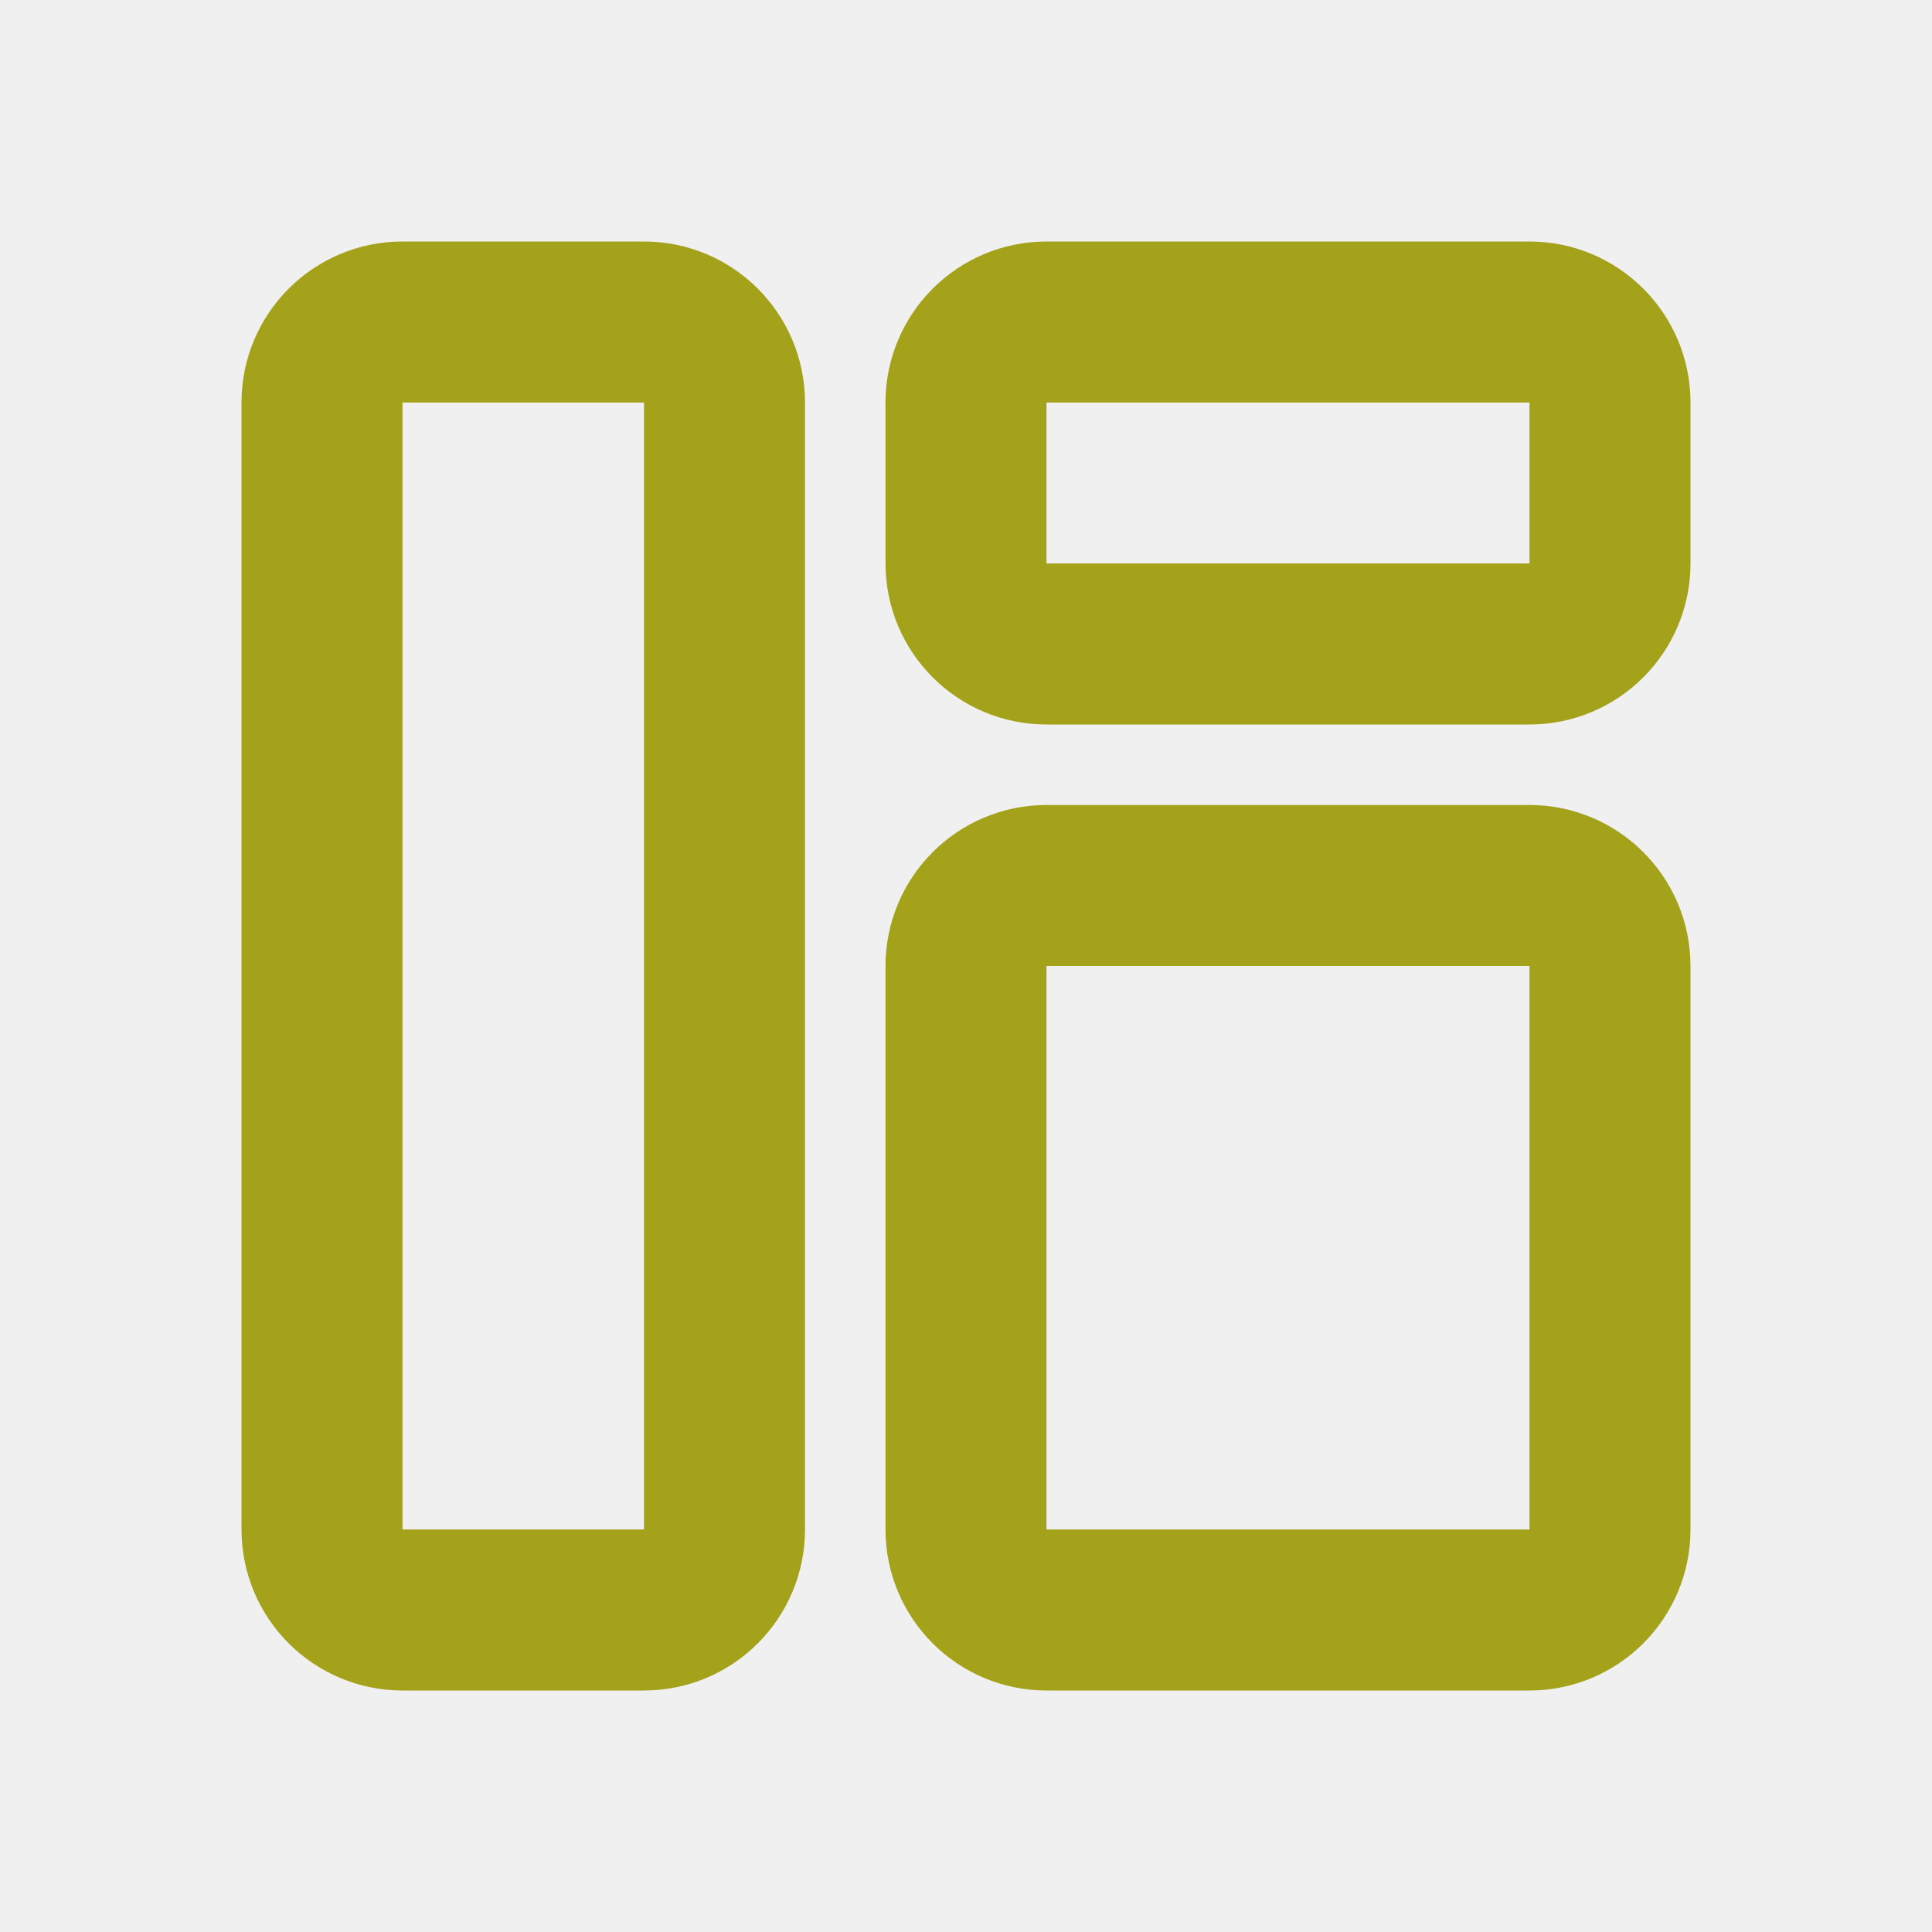
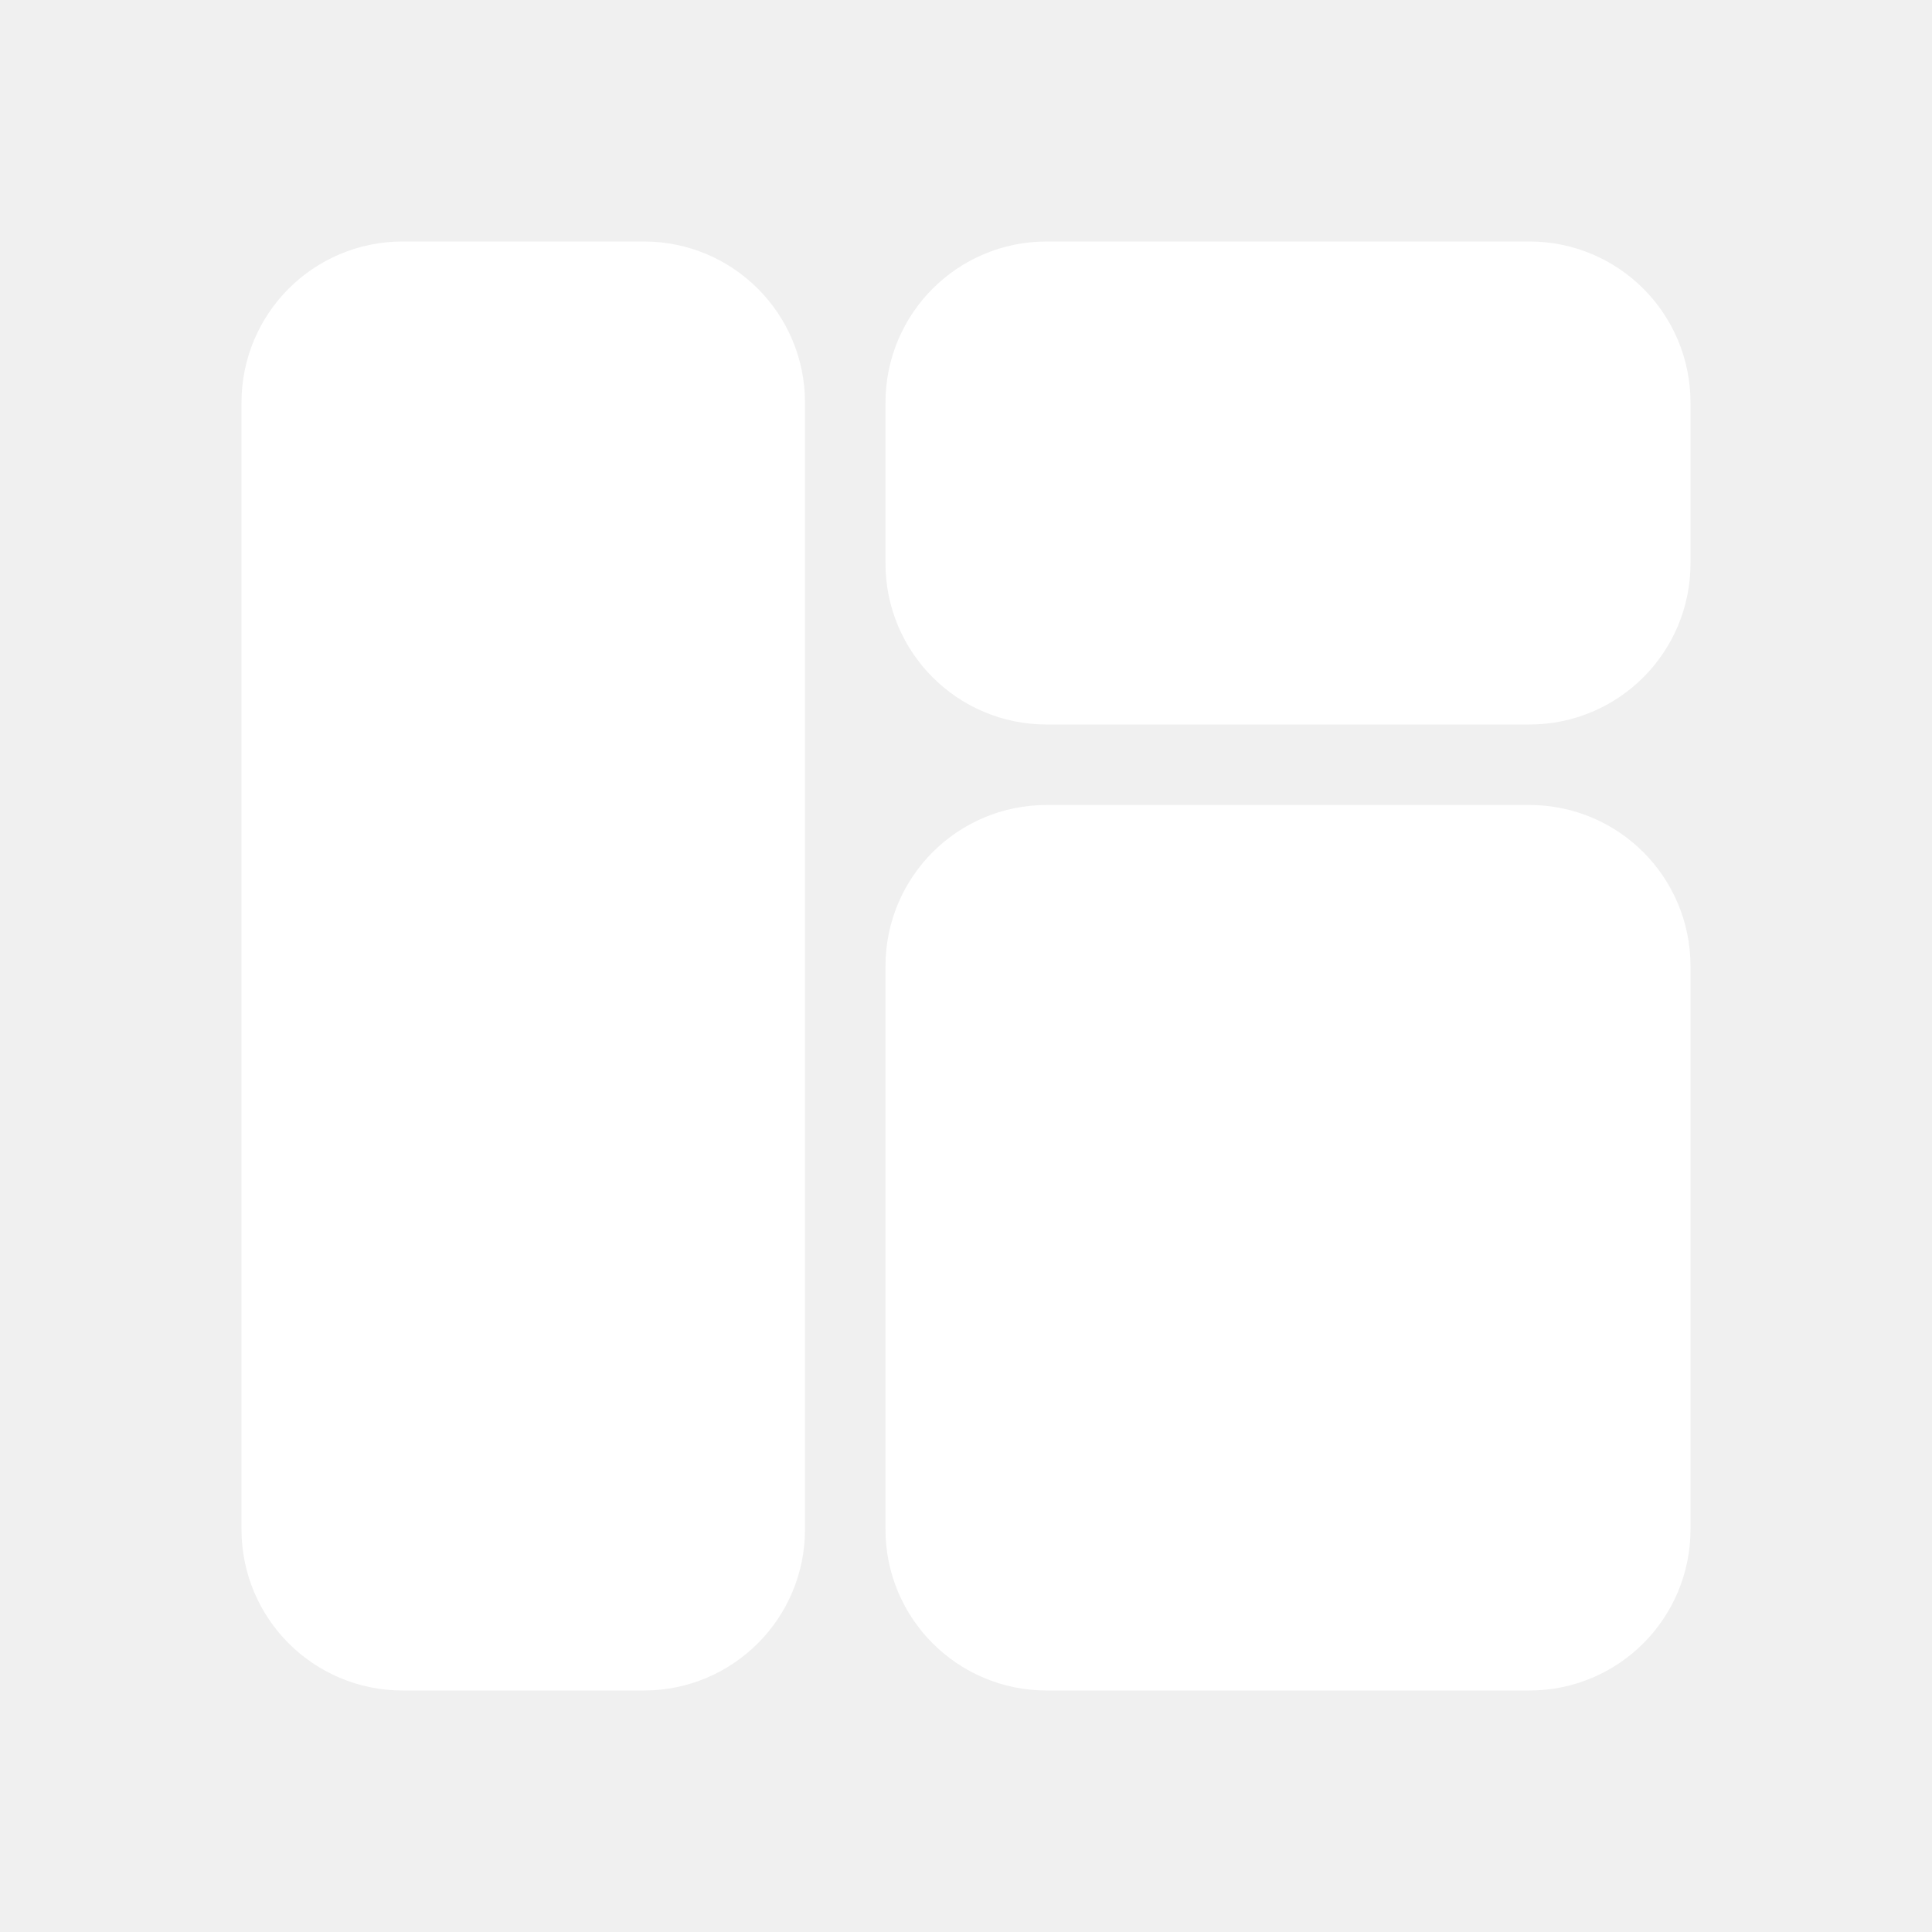
- <svg xmlns="http://www.w3.org/2000/svg" width="800px" height="800px" viewBox="0 0 24 24" fill="none" stroke="#000000">
+ <svg xmlns="http://www.w3.org/2000/svg" width="800px" height="800px" viewBox="0 0 24 24" fill="#fff" stroke="#000000">
  <g id="SVGRepo_bgCarrier" stroke-width="0" />
  <g id="SVGRepo_tracerCarrier" stroke-linecap="round" stroke-linejoin="round" />
  <g id="SVGRepo_iconCarrier">
-     <path d="M12 12C12 11.448 12.448 11 13 11H19C19.552 11 20 11.448 20 12V19C20 19.552 19.552 20 19 20H13C12.448 20 12 19.552 12 19V12Z" stroke="#a4a21a" stroke-width="2" stroke-linecap="round" />
-     <path d="M4 5C4 4.448 4.448 4 5 4H8C8.552 4 9 4.448 9 5V19C9 19.552 8.552 20 8 20H5C4.448 20 4 19.552 4 19V5Z" stroke="#a4a21a" stroke-width="2" stroke-linecap="round" />
-     <path d="M12 5C12 4.448 12.448 4 13 4H19C19.552 4 20 4.448 20 5V7C20 7.552 19.552 8 19 8H13C12.448 8 12 7.552 12 7V5Z" stroke="#a4a21a" stroke-width="2" stroke-linecap="round" />
+     <path d="M12 12C12 11.448 12.448 11 13 11H19C19.552 11 20 11.448 20 12V19C20 19.552 19.552 20 19 20H13C12.448 20 12 19.552 12 19V12Z" stroke="#fff" stroke-width="2" stroke-linecap="round" />
+     <path d="M4 5C4 4.448 4.448 4 5 4H8C8.552 4 9 4.448 9 5V19C9 19.552 8.552 20 8 20H5C4.448 20 4 19.552 4 19V5Z" stroke="#fff" stroke-width="2" stroke-linecap="round" />
+     <path d="M12 5C12 4.448 12.448 4 13 4H19C19.552 4 20 4.448 20 5V7C20 7.552 19.552 8 19 8H13C12.448 8 12 7.552 12 7V5Z" stroke="#fff" stroke-width="2" stroke-linecap="round" />
  </g>
</svg>
